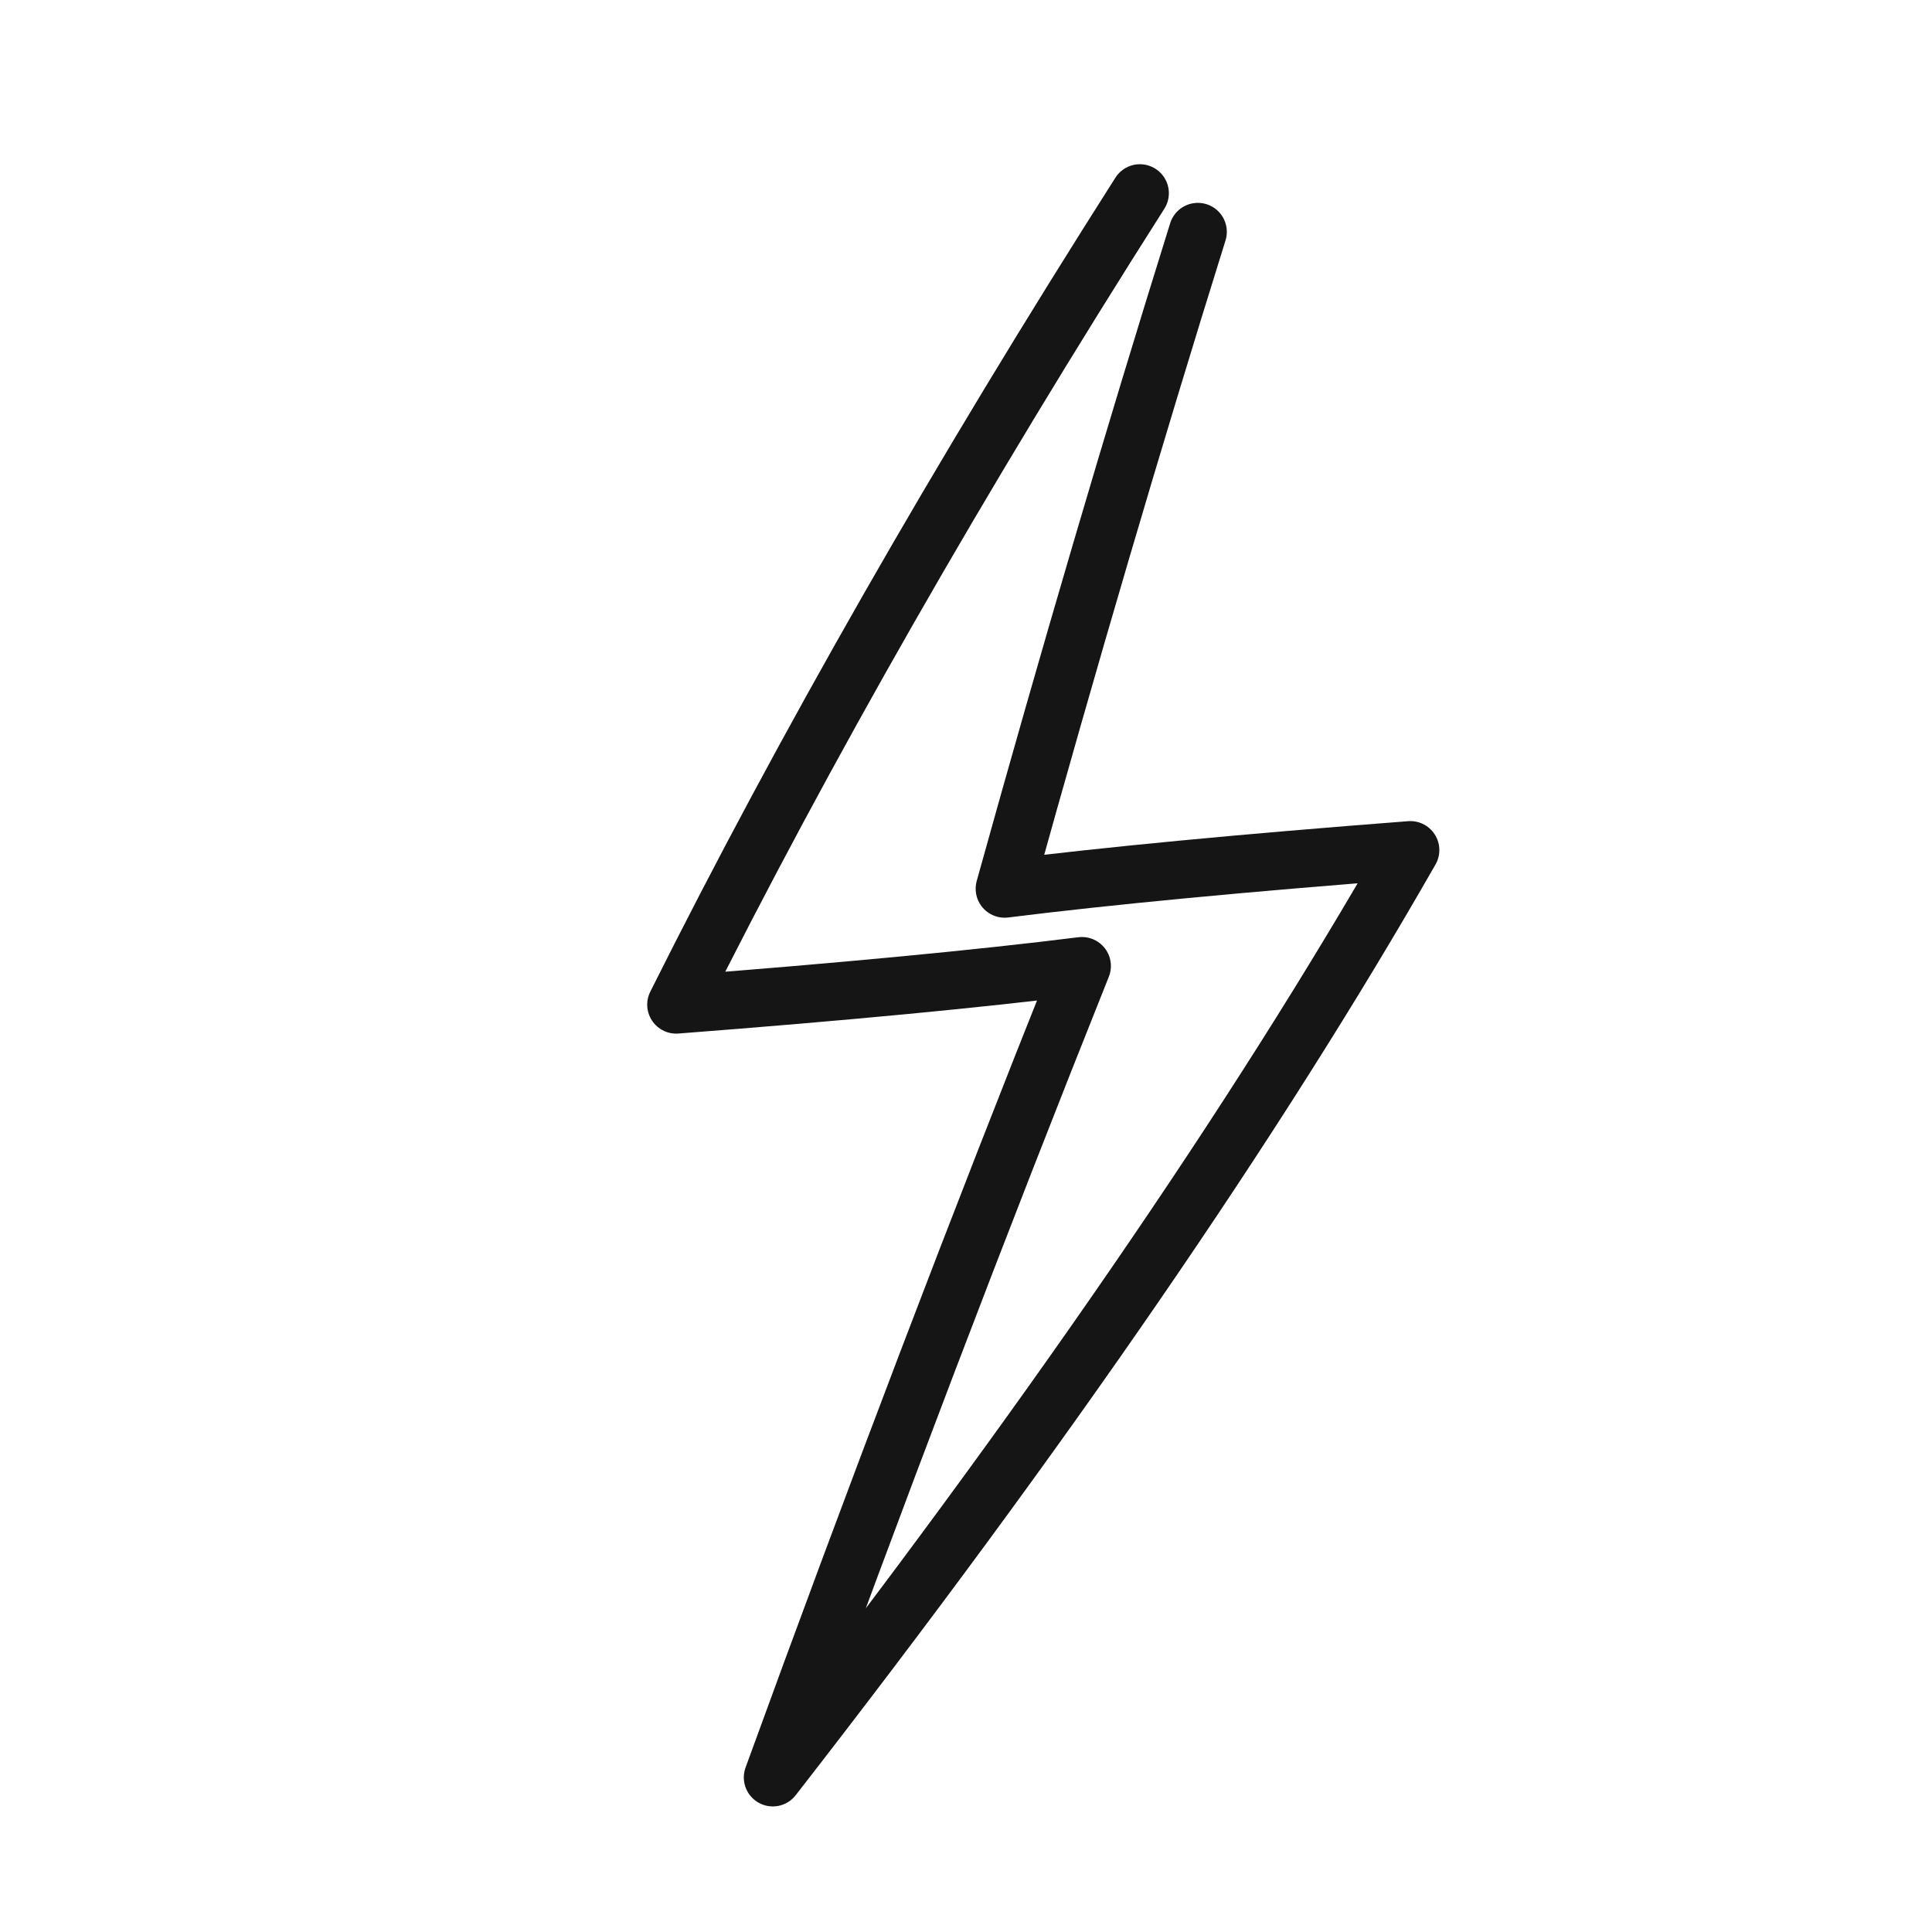
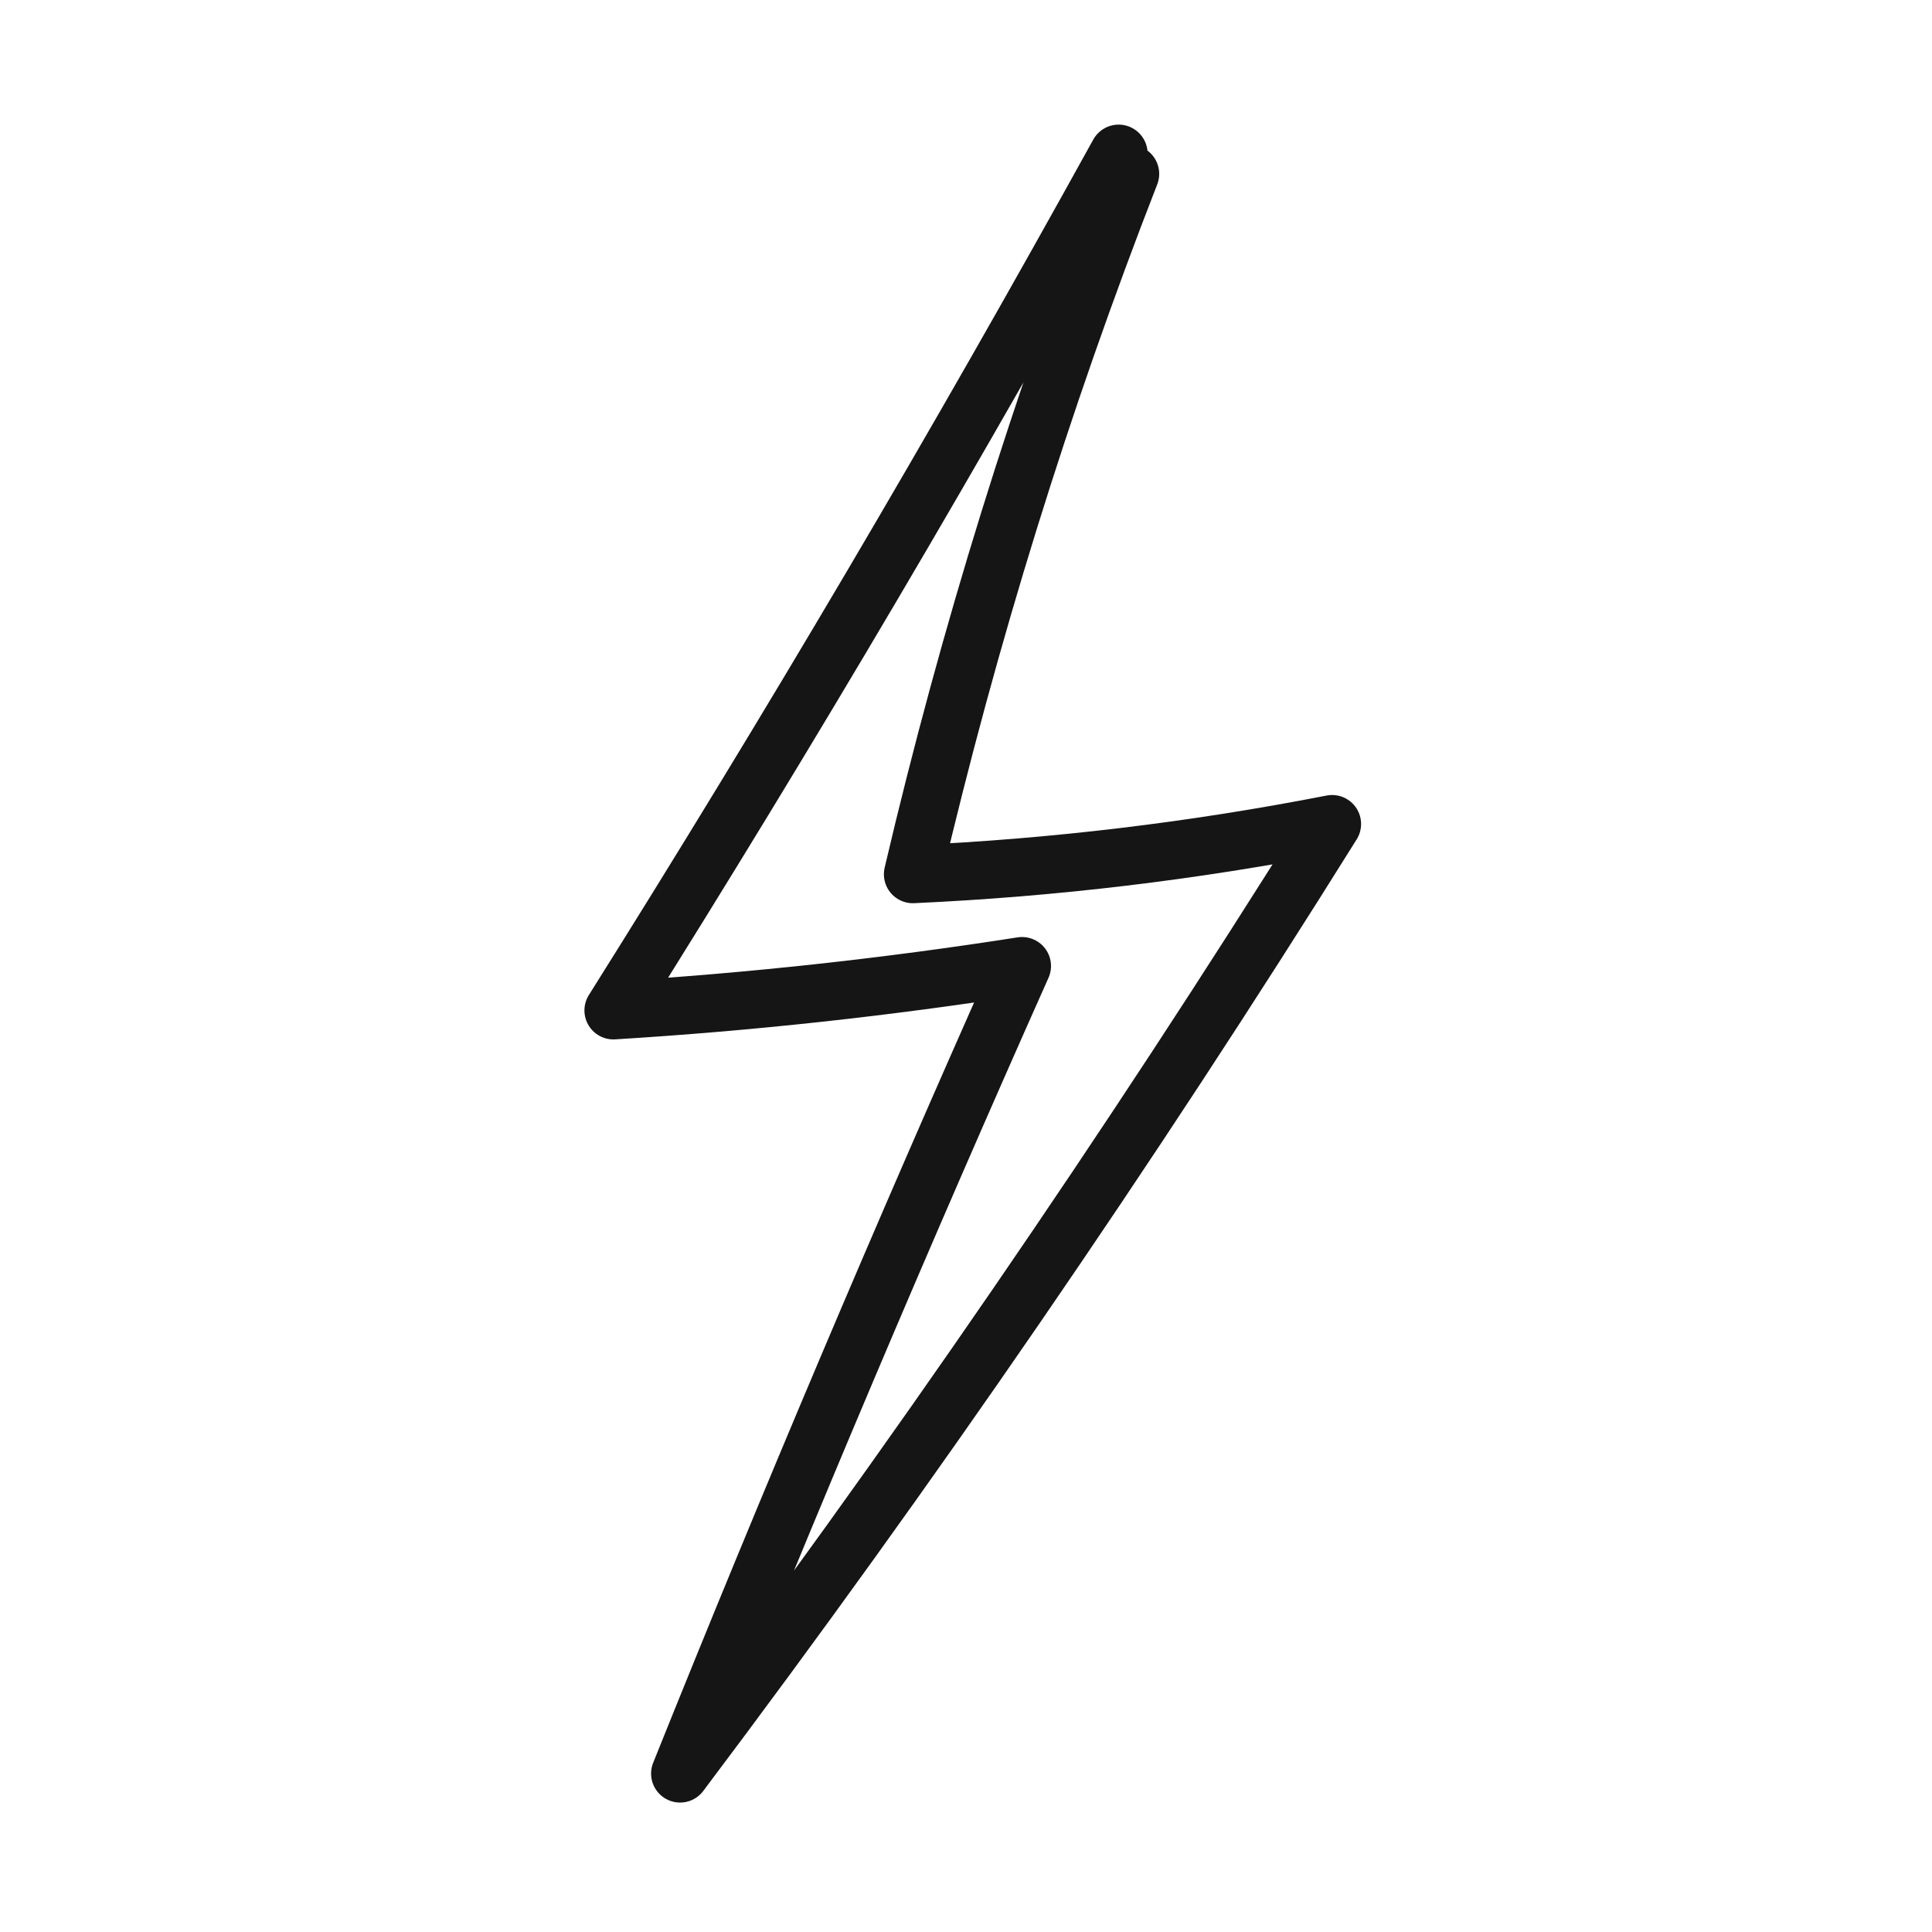
<svg xmlns="http://www.w3.org/2000/svg" fill="none" stroke="#151515" stroke-width="6" stroke-linecap="round" stroke-linejoin="round" viewBox="0 0 200 200" data-tags="benda,ai" data-styles="whiteboard,broll-text,mix-media">
-   <path d="M118 20Q90 64 70 104Q96 102 112 100Q96 140 80 184Q122 130 146 88Q120 90 104 92Q114 56 124 24" />
+   <path d="M115.8 15.9Q90.9 61 63.5 104.6Q84.7 103.3 105.8 100Q87.3 141.5 70.4 183.6Q106.3 135.9 137.9 85.3Q116.4 89.5 94.5 90.5Q103.2 53.4 117 18" />
</svg>
